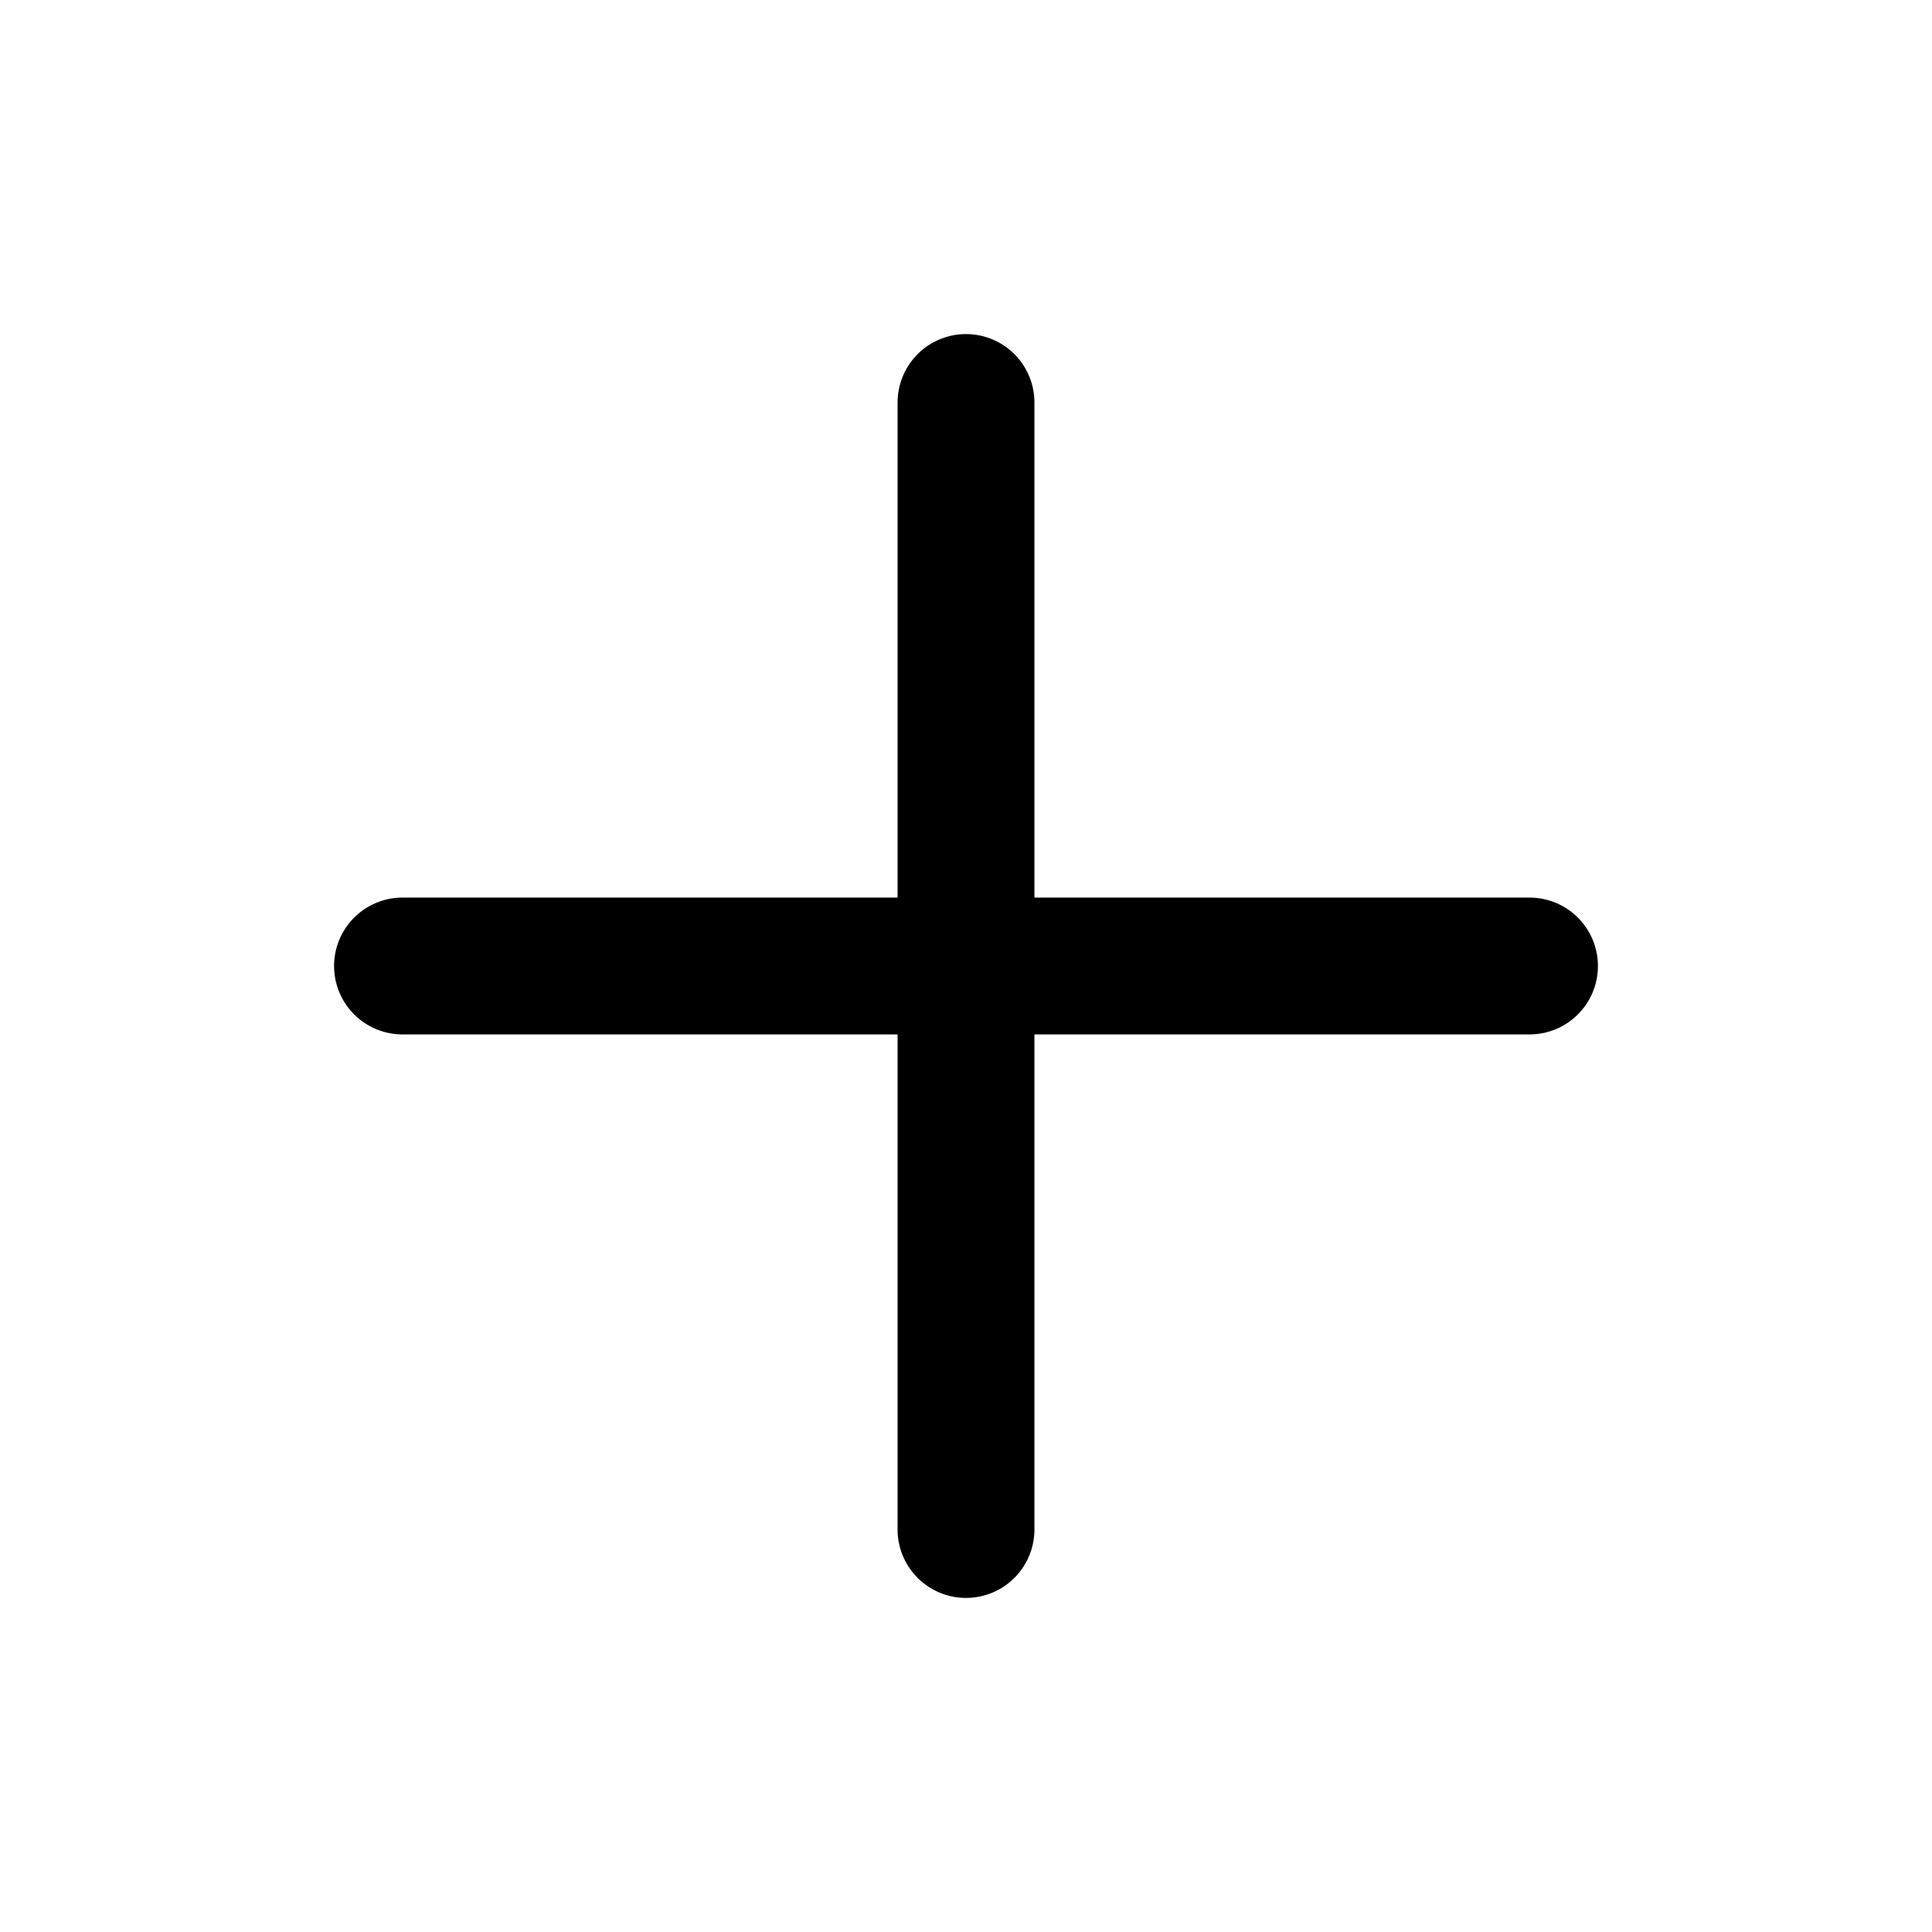
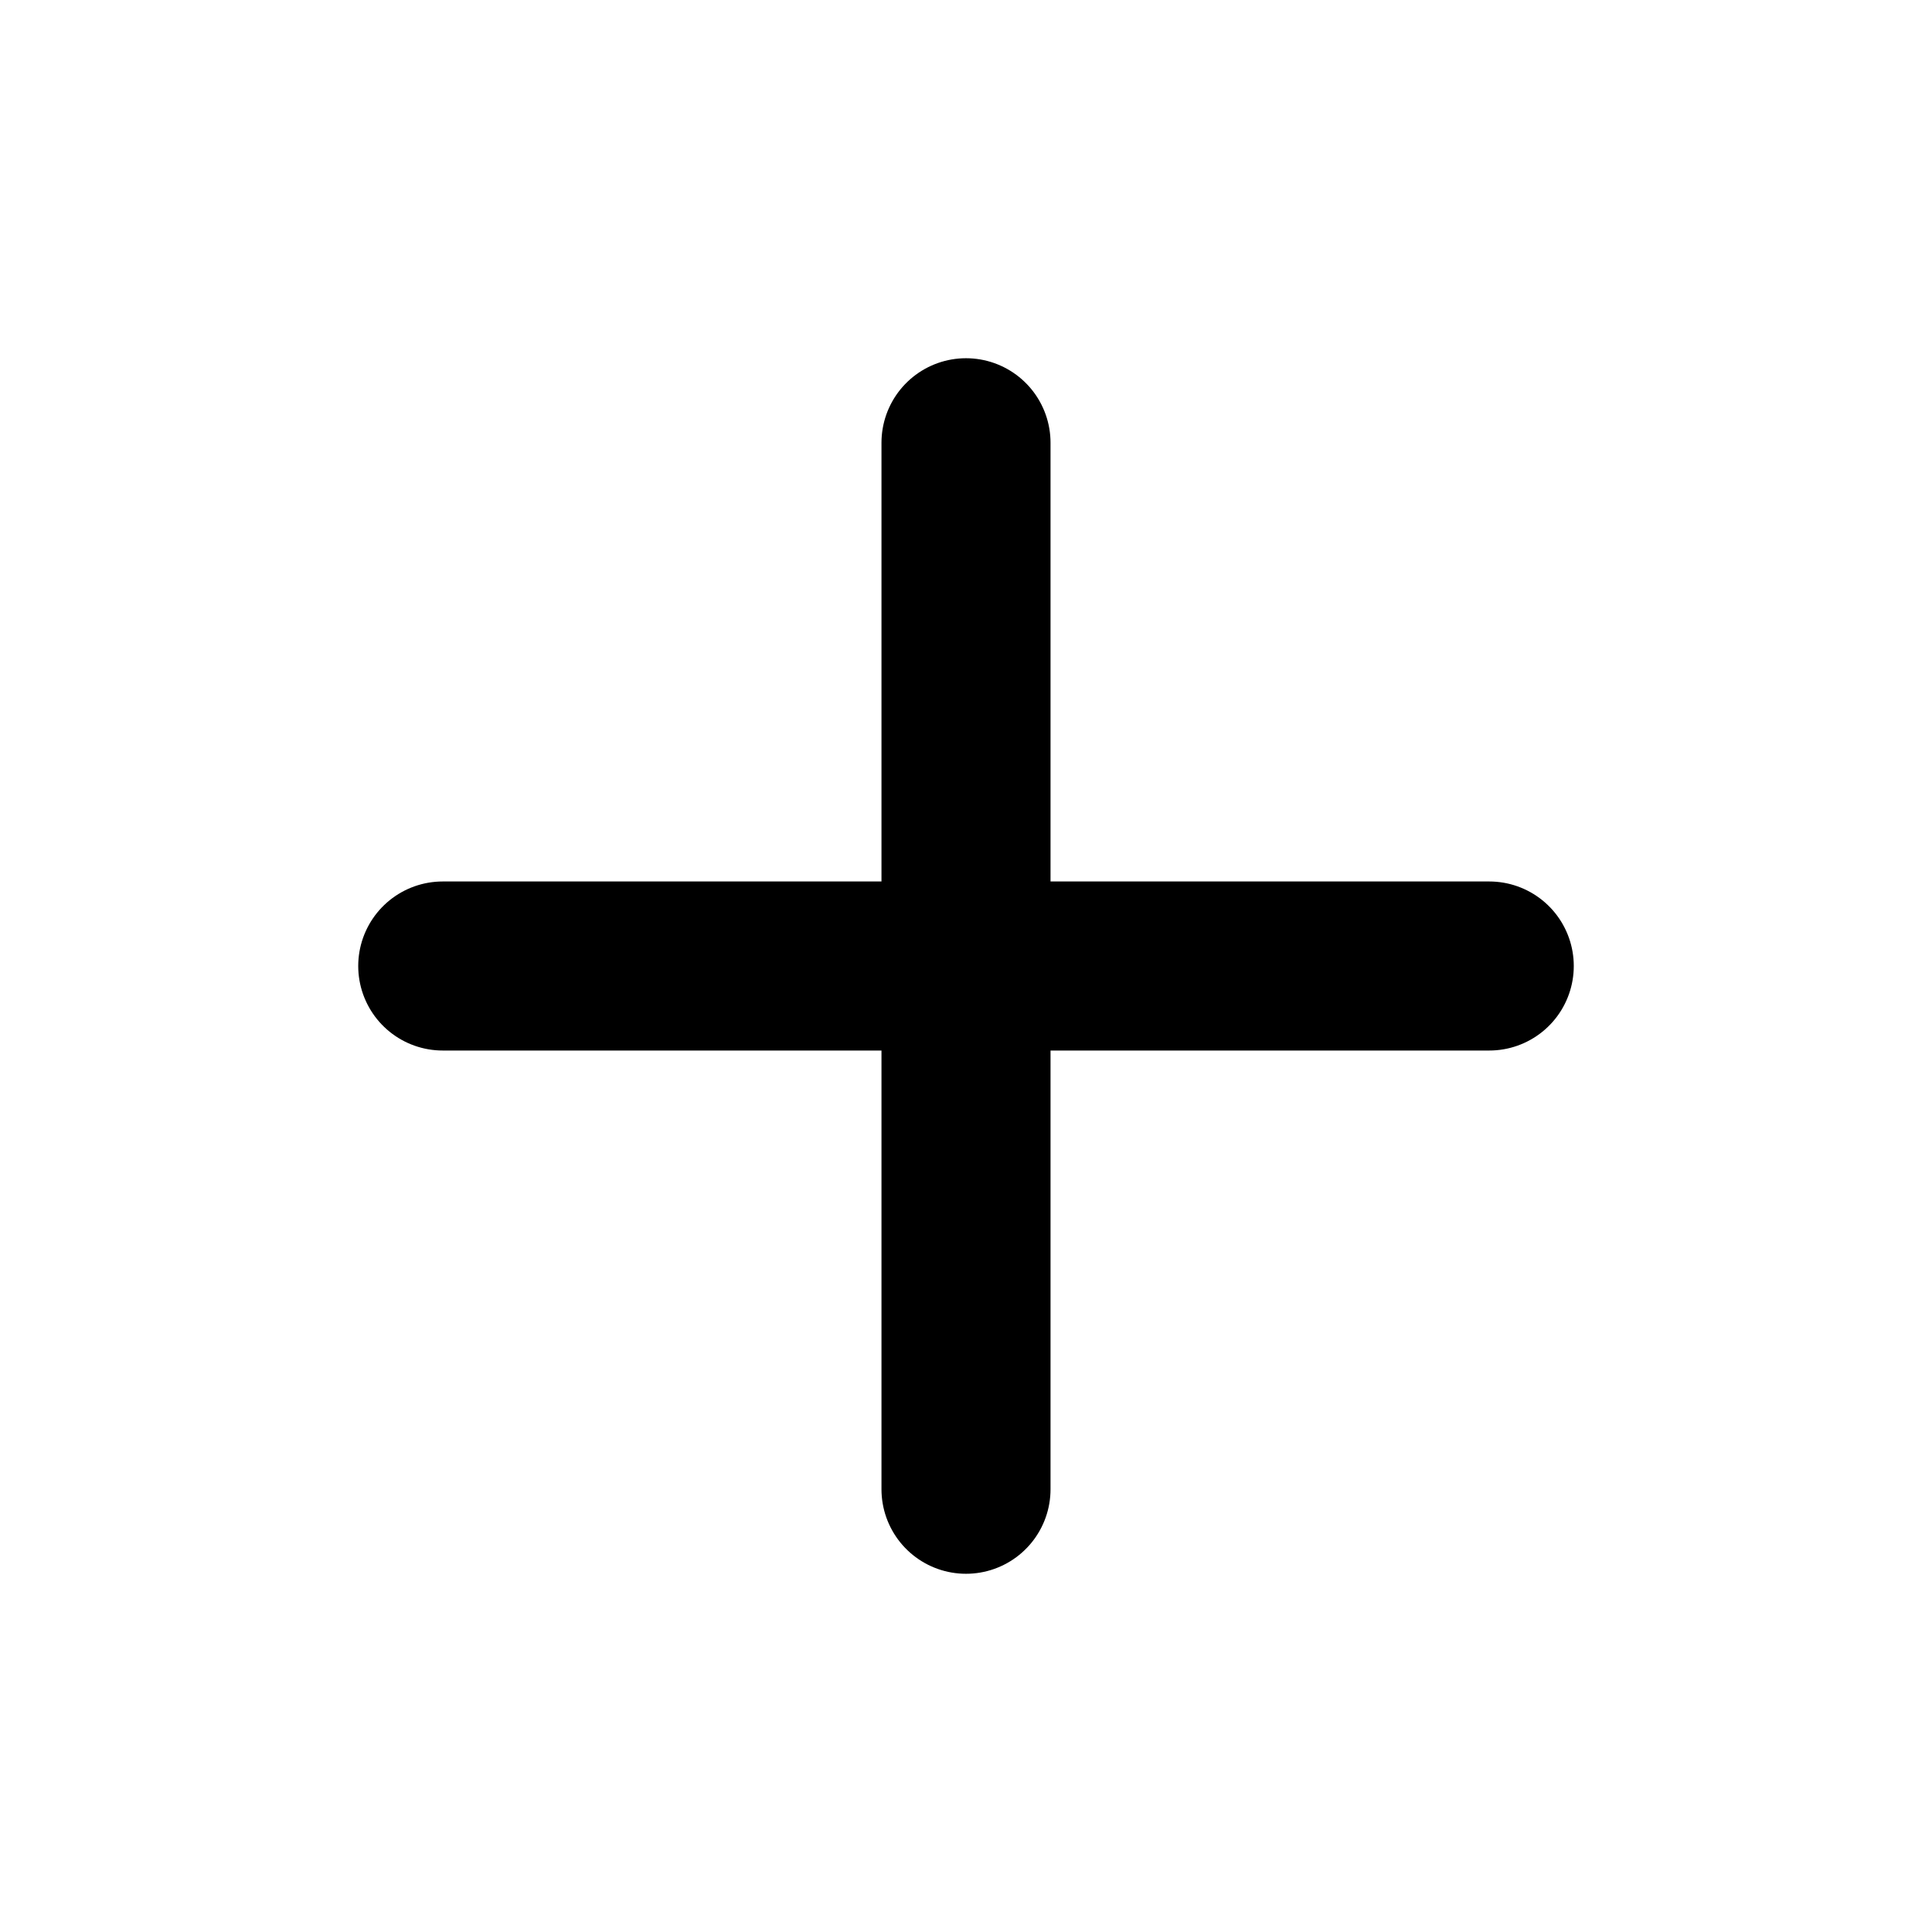
- <svg xmlns="http://www.w3.org/2000/svg" viewBox="0 0 24 24" fill="none" stroke="currentColor" stroke-width="1.7" stroke-linecap="round" stroke-linejoin="round" id="icon">
-   <path d="M12 5v14M5 12h14" />
+ <svg xmlns="http://www.w3.org/2000/svg" viewBox="0 0 24 24" fill="none" stroke="currentColor" stroke-width="2.1" stroke-linecap="round" stroke-linejoin="round" id="icon">
+   <path d="M12 5.5v13M5.5 12h13" />
</svg>
